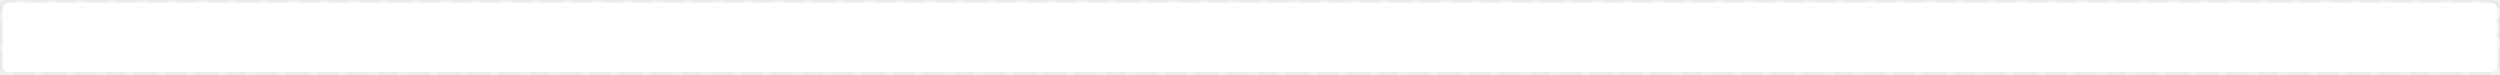
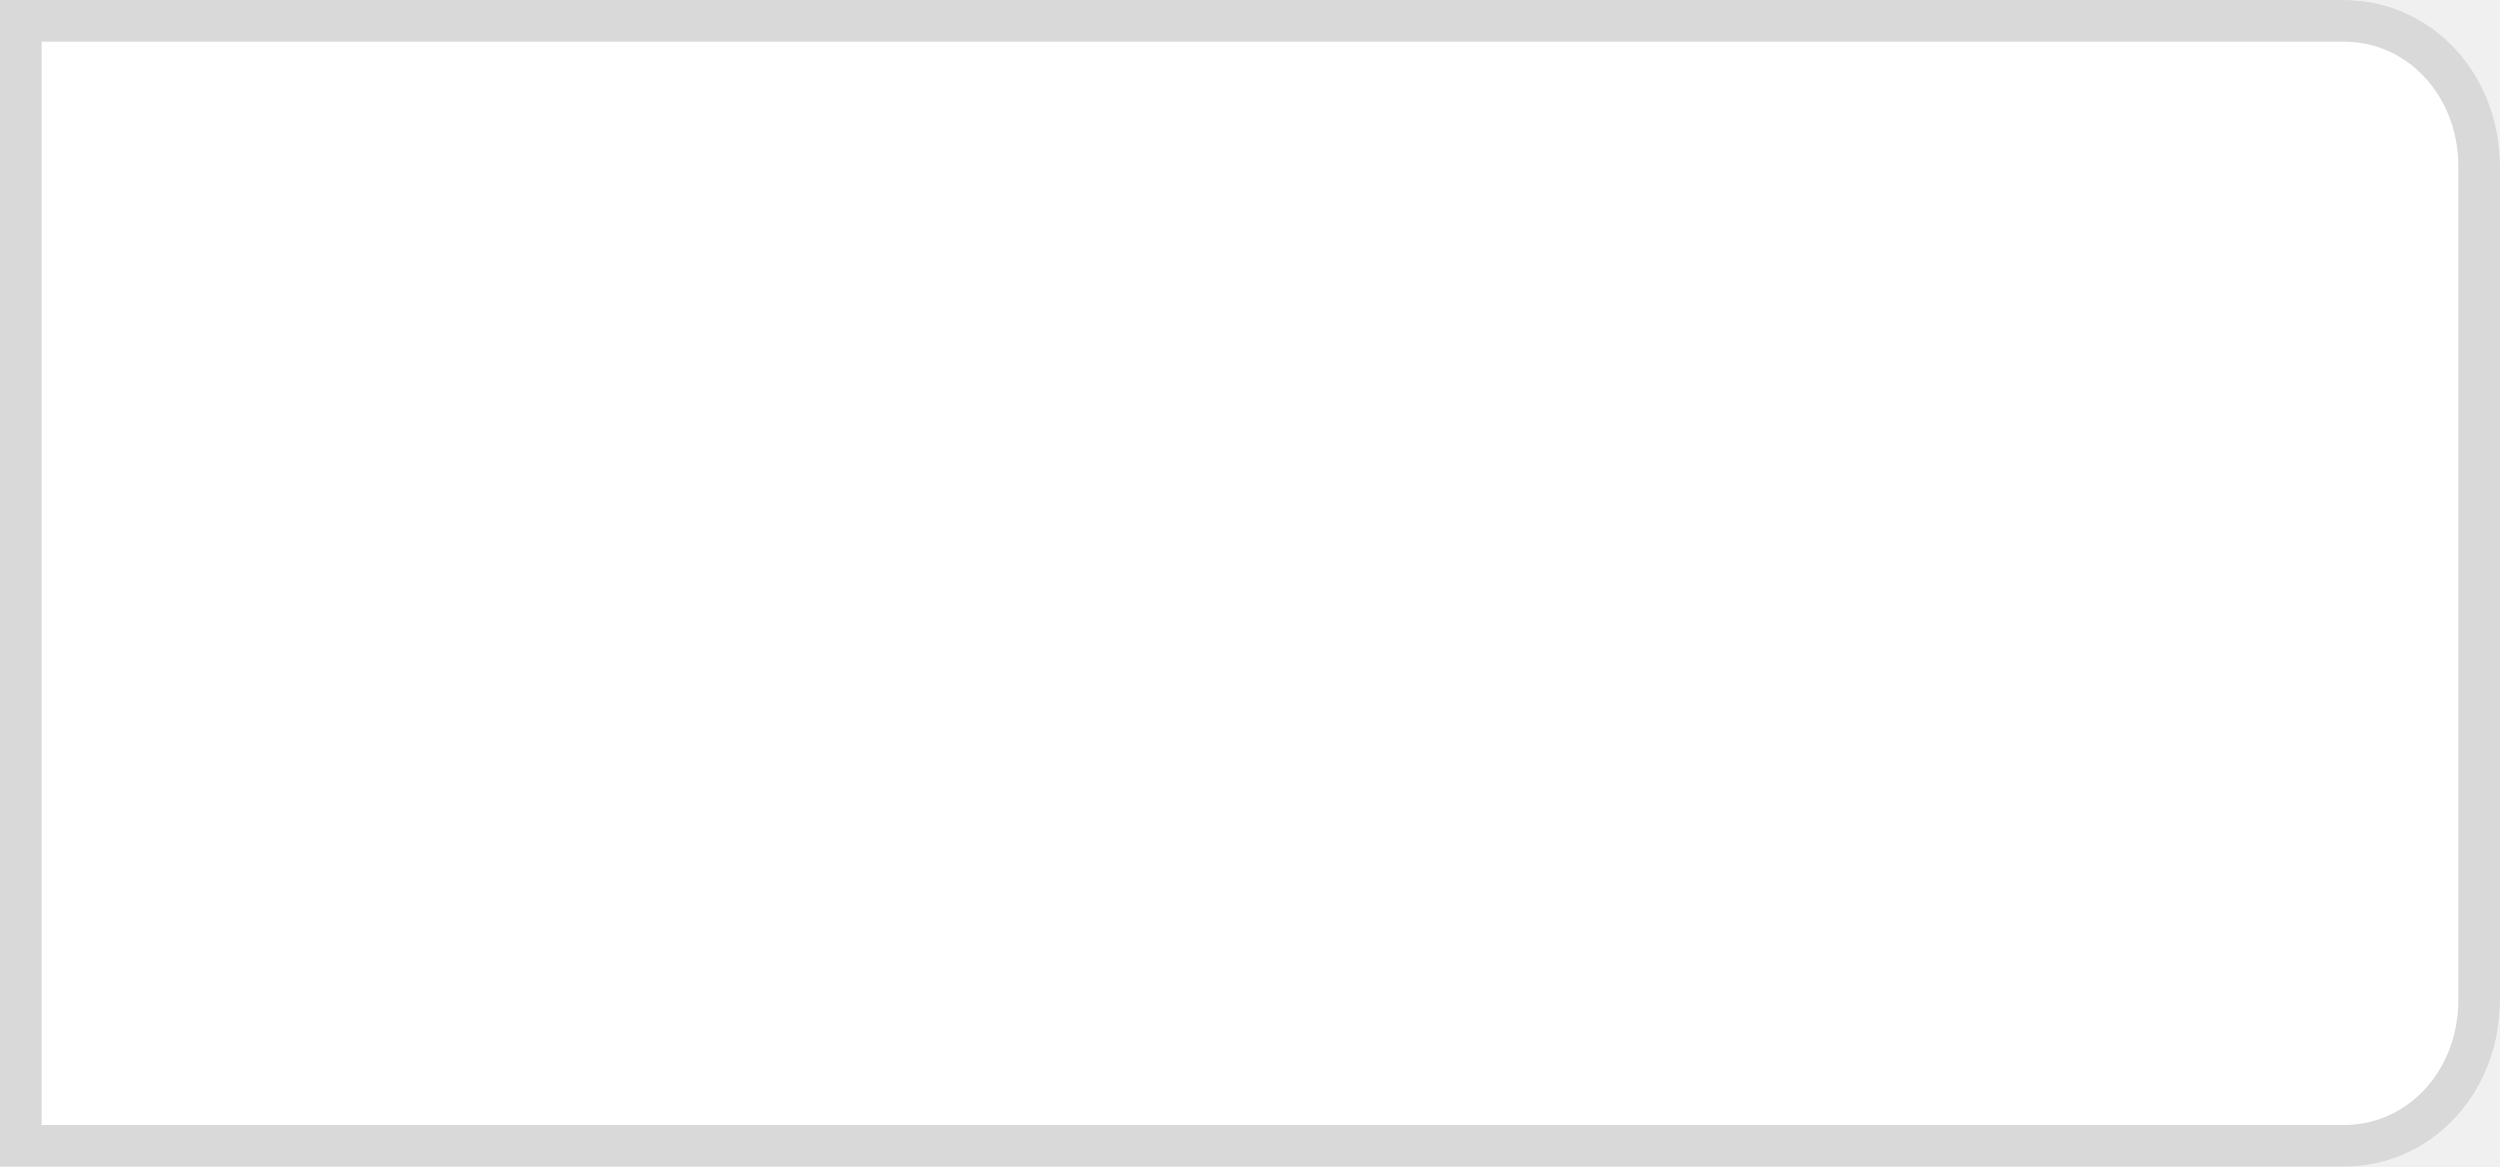
- <svg xmlns="http://www.w3.org/2000/svg" version="1.1" width="1072px" height="32px">
-   <g transform="matrix(1 0 0 1 -311 -169 )">
-     <path d="M 312 173  A 3 3 0 0 1 315 170 L 1379 170  A 3 3 0 0 1 1382 173 L 1382 197  A 3 3 0 0 1 1379 200 L 315 200  A 3 3 0 0 1 312 197 L 312 173  Z " fill-rule="nonzero" fill="#ffffff" stroke="none" />
-     <path d="M 311.5 173  A 3.5 3.5 0 0 1 315 169.5 L 1379 169.5  A 3.5 3.5 0 0 1 1382.5 173 L 1382.5 197  A 3.5 3.5 0 0 1 1379 200.5 L 315 200.5  A 3.5 3.5 0 0 1 311.5 197 L 311.5 173  Z " stroke-width="1" stroke-dasharray="9,4" stroke="#e8e8e8" fill="none" stroke-dashoffset="0.5" />
+ <svg xmlns="http://www.w3.org/2000/svg" version="1.1" width="60px" height="28px">
+   <defs>
+     <mask fill="white" id="clip4">
+       <path d="M 60 24  L 60 4  C 60 1.76  58.35 0  56.25 0  L 0 0  L 0 28  L 56.25 28  C 58.35 28  60 26.24  60 24  Z " fill-rule="evenodd" />
+     </mask>
+   </defs>
+   <g transform="matrix(1 0 0 1 -1034 -109 )">
+     <path d="M 60 24  L 60 4  C 60 1.76  58.35 0  56.25 0  L 0 0  L 0 28  L 56.25 28  C 58.35 28  60 26.24  60 24  Z " fill-rule="nonzero" fill="#ffffff" stroke="none" transform="matrix(1 0 0 1 1034 109 )" />
+     <path d="M 60 24  L 60 4  C 60 1.76  58.35 0  56.25 0  L 0 0  L 0 28  L 56.25 28  C 58.35 28  60 26.24  60 24  Z " stroke-width="2" stroke="#d9d9d9" fill="none" transform="matrix(1 0 0 1 1034 109 )" mask="url(#clip4)" />
  </g>
</svg>
